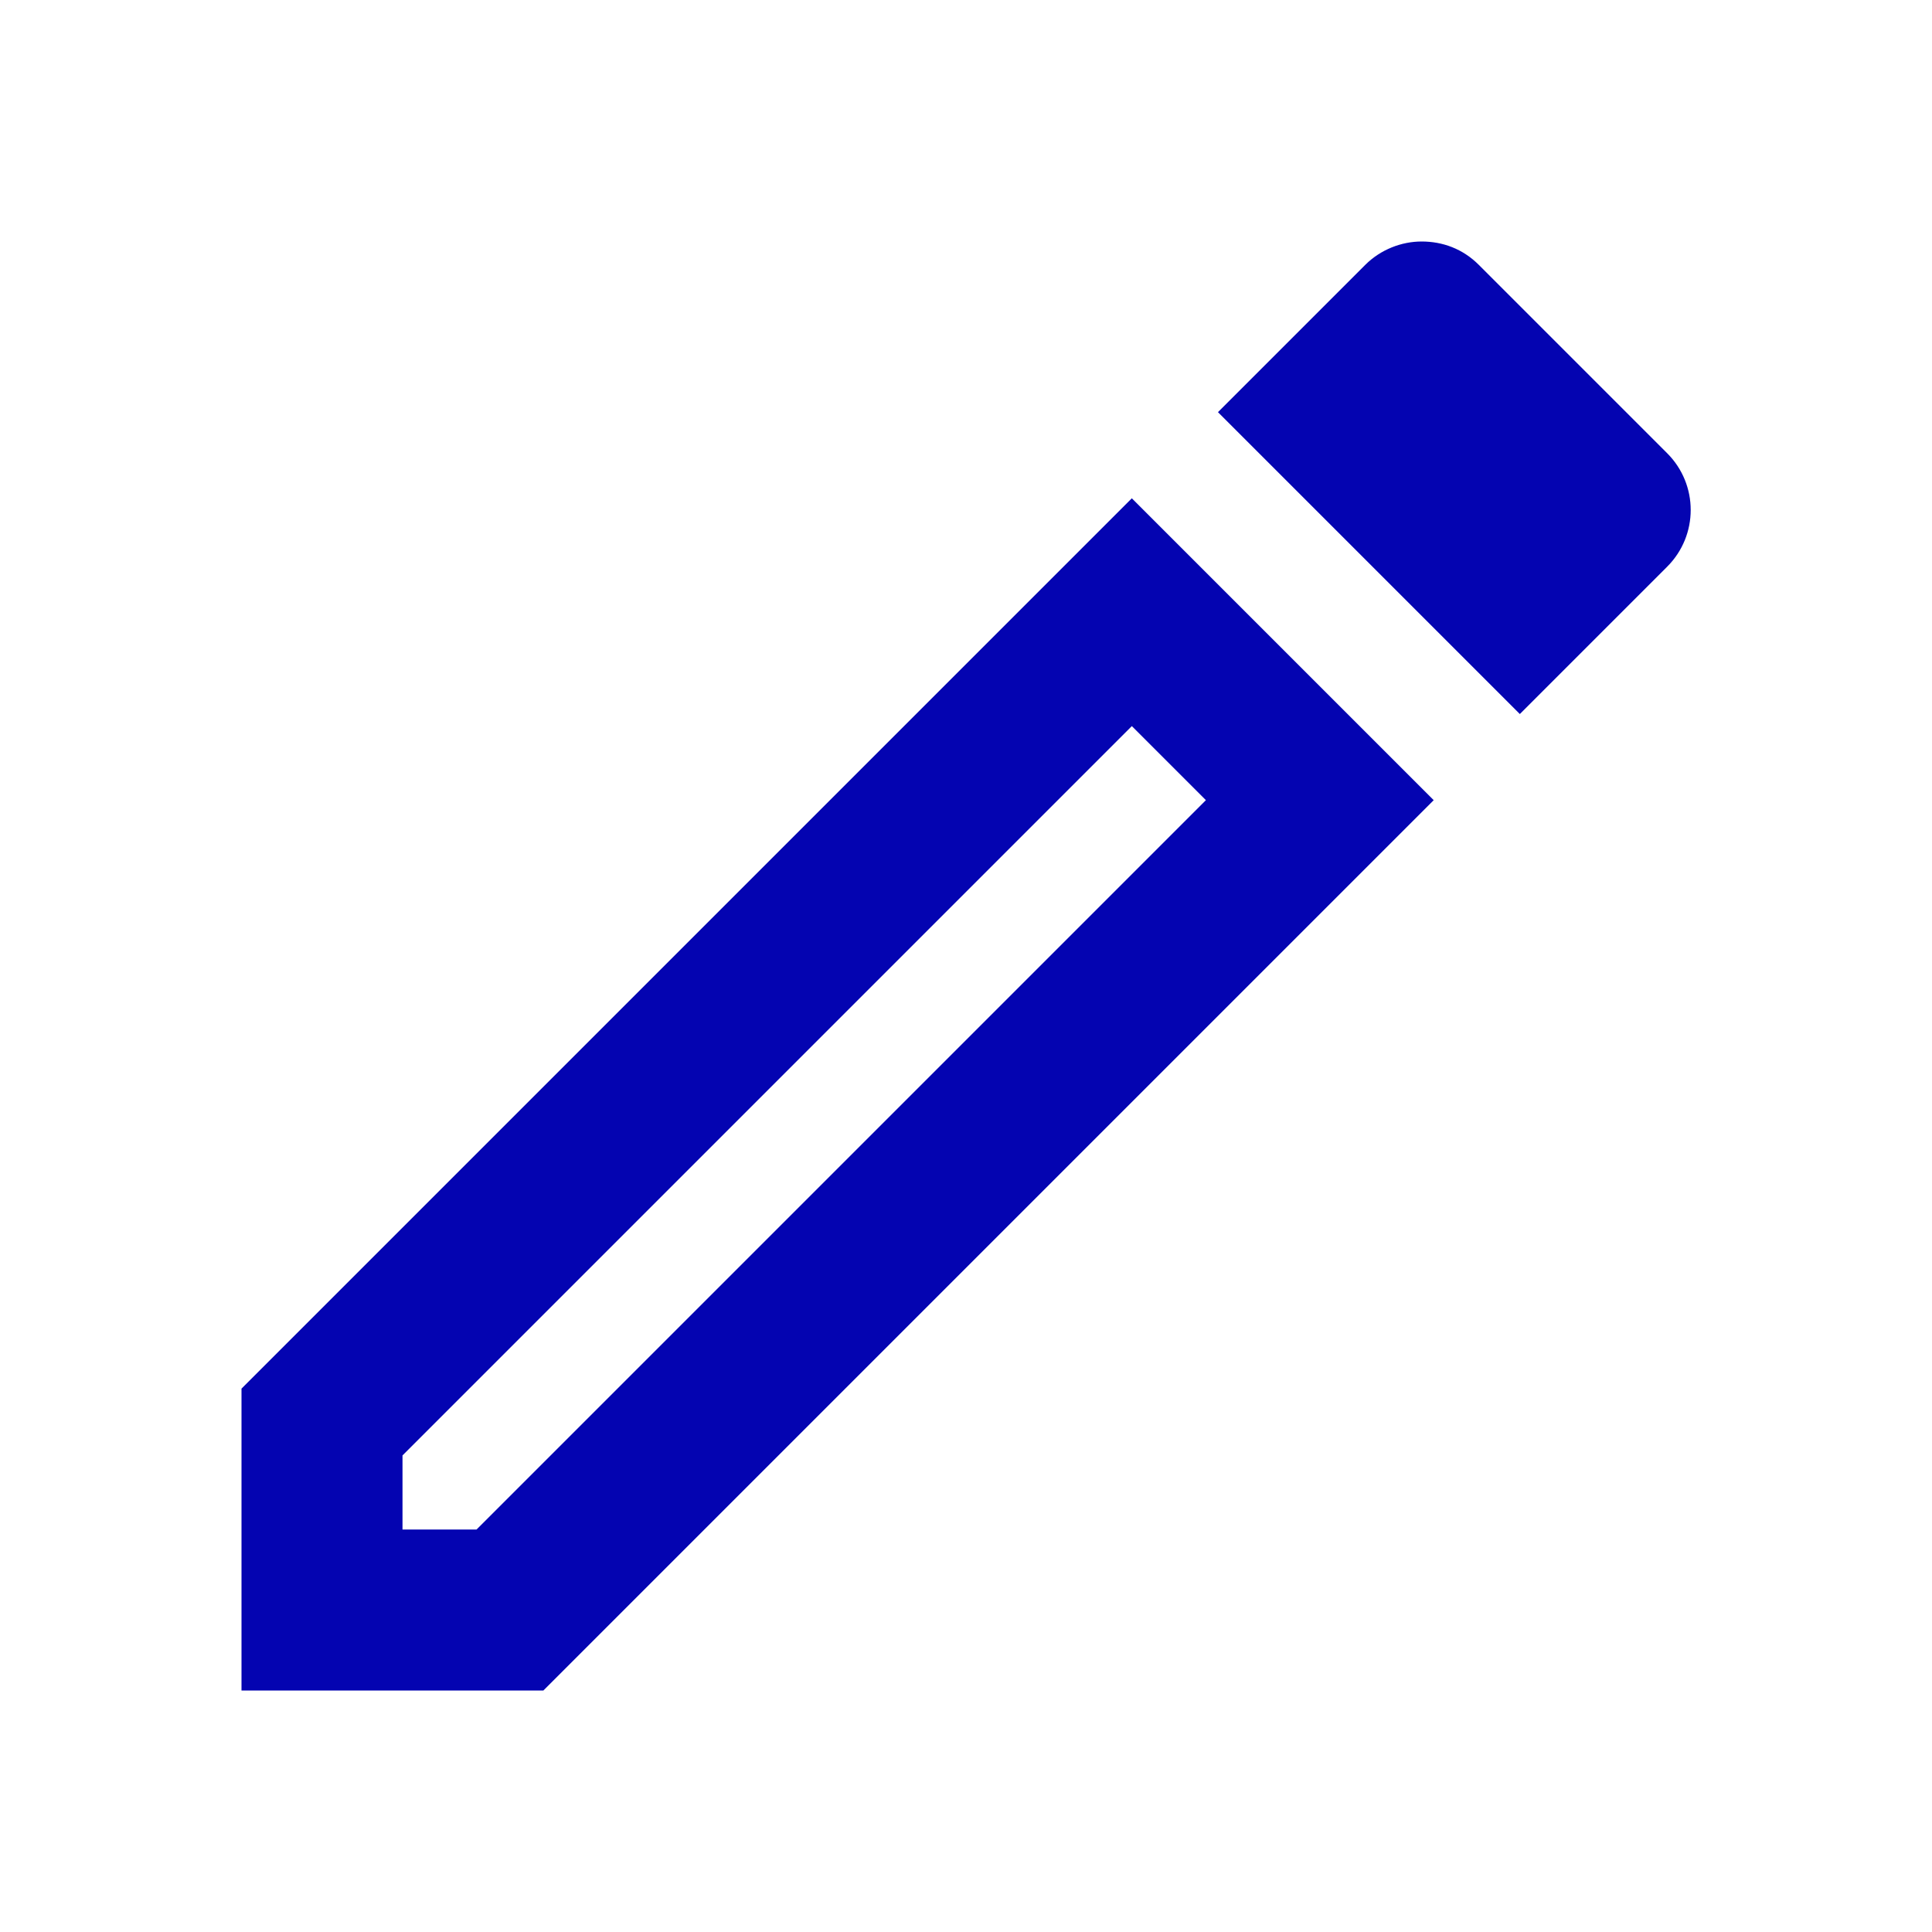
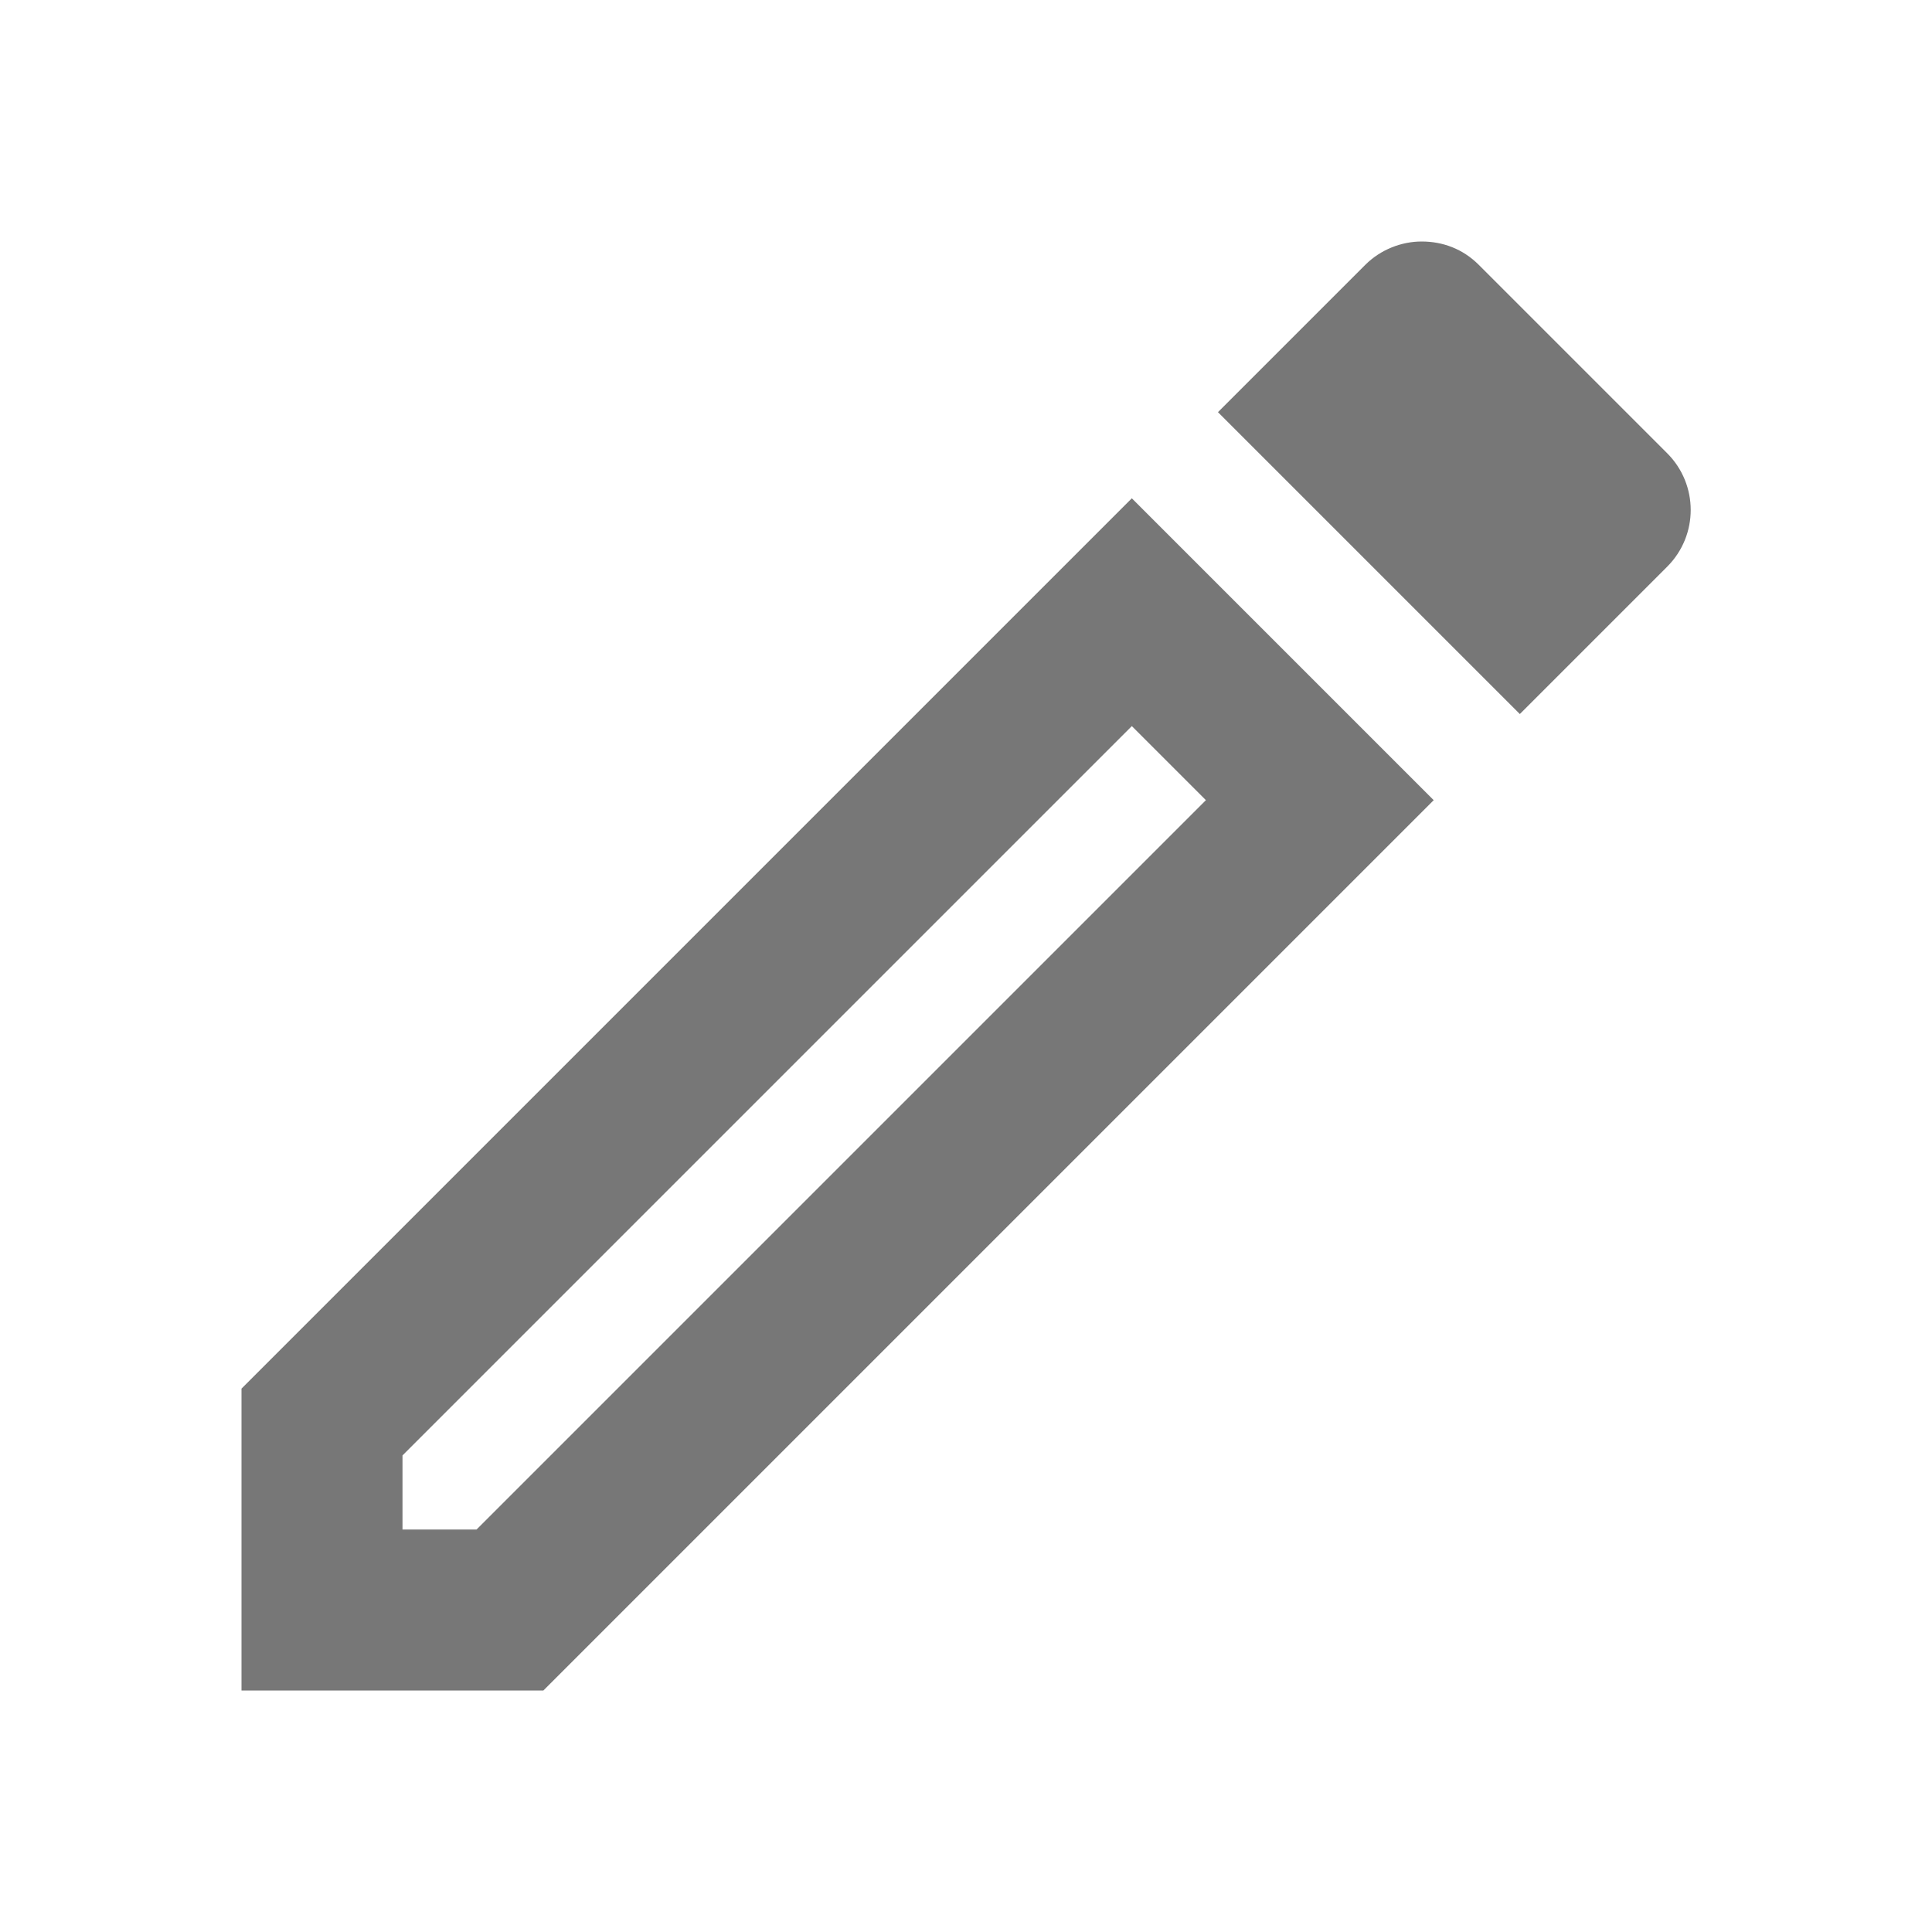
- <svg xmlns="http://www.w3.org/2000/svg" height="24px" viewBox="0 0 24 24" width="24px" fill="#0404b1">
+ <svg xmlns="http://www.w3.org/2000/svg" height="24px" viewBox="0 0 24 24" width="24px" fill="#00000088">
  <path d="M0 0h24v24H0V0z" fill="none" />
  <path d="M14.06 9.02l.92.92L5.92 19H5v-.92l9.06-9.06M17.66 3c-.25 0-.51.1-.7.29l-1.83 1.83 3.75 3.75 1.83-1.83c.39-.39.39-1.02 0-1.41l-2.34-2.34c-.2-.2-.45-.29-.71-.29zm-3.6 3.19L3 17.25V21h3.75L17.81 9.94l-3.75-3.75z" />
</svg>
